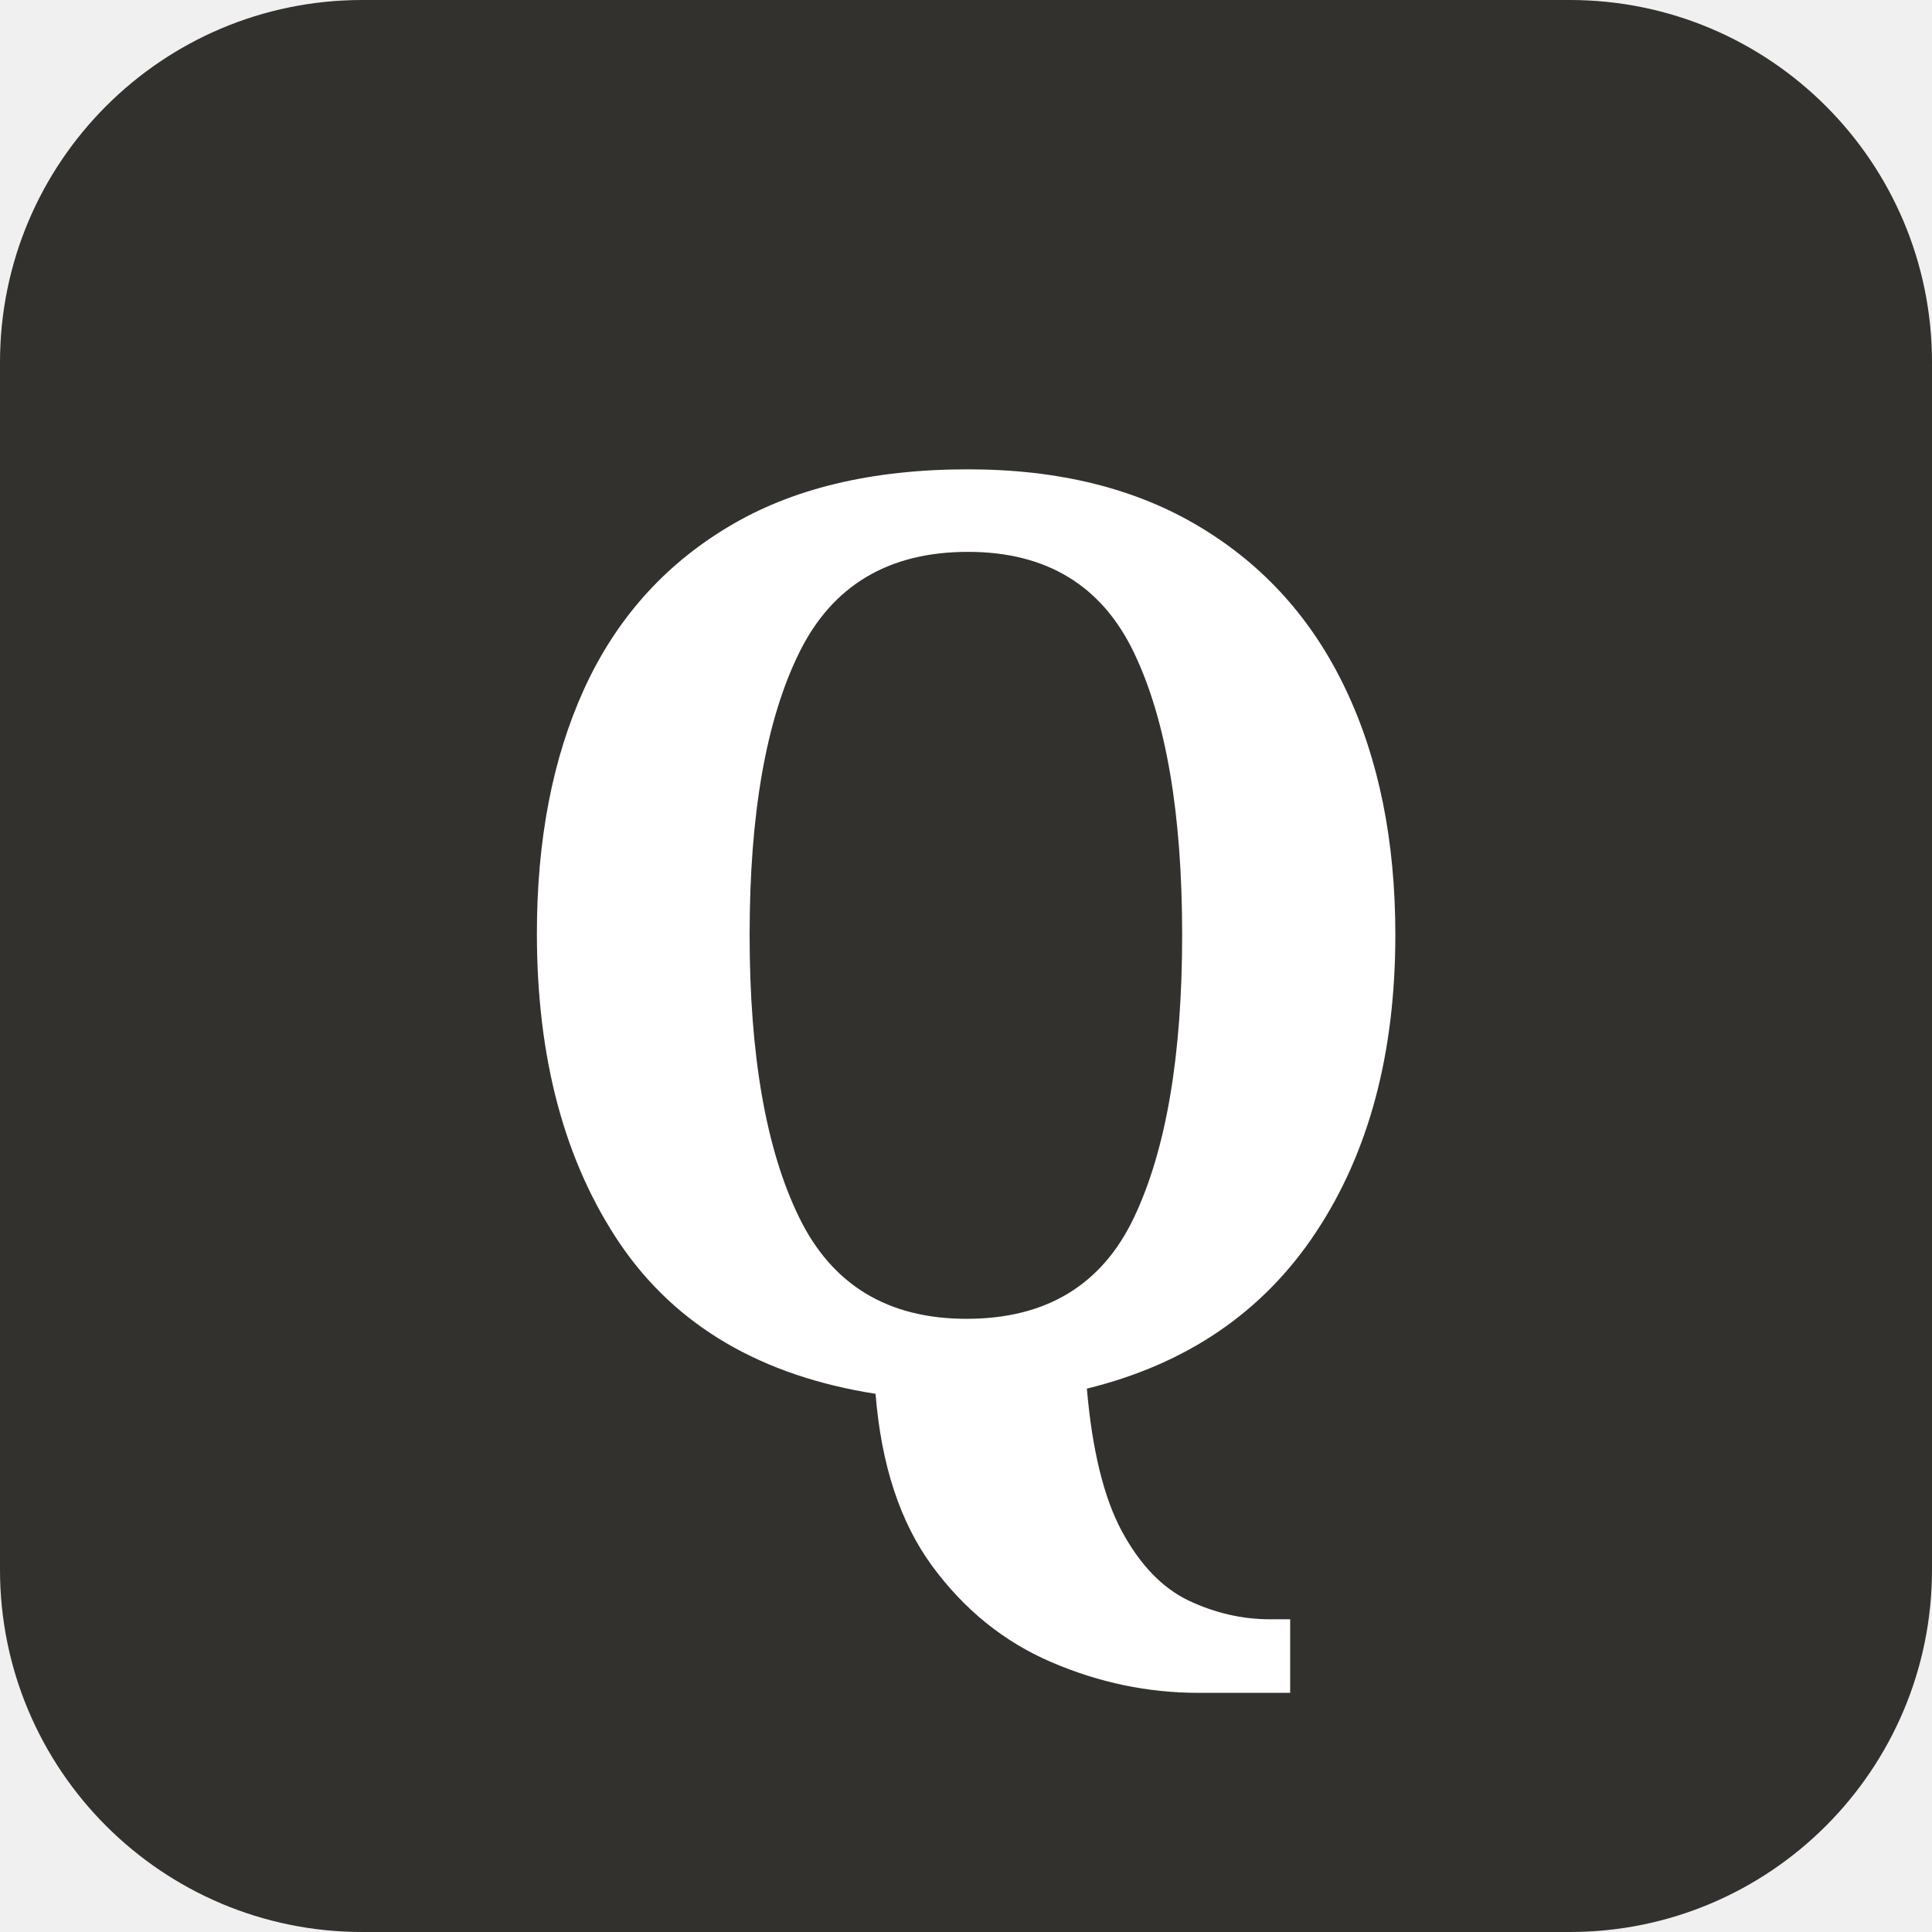
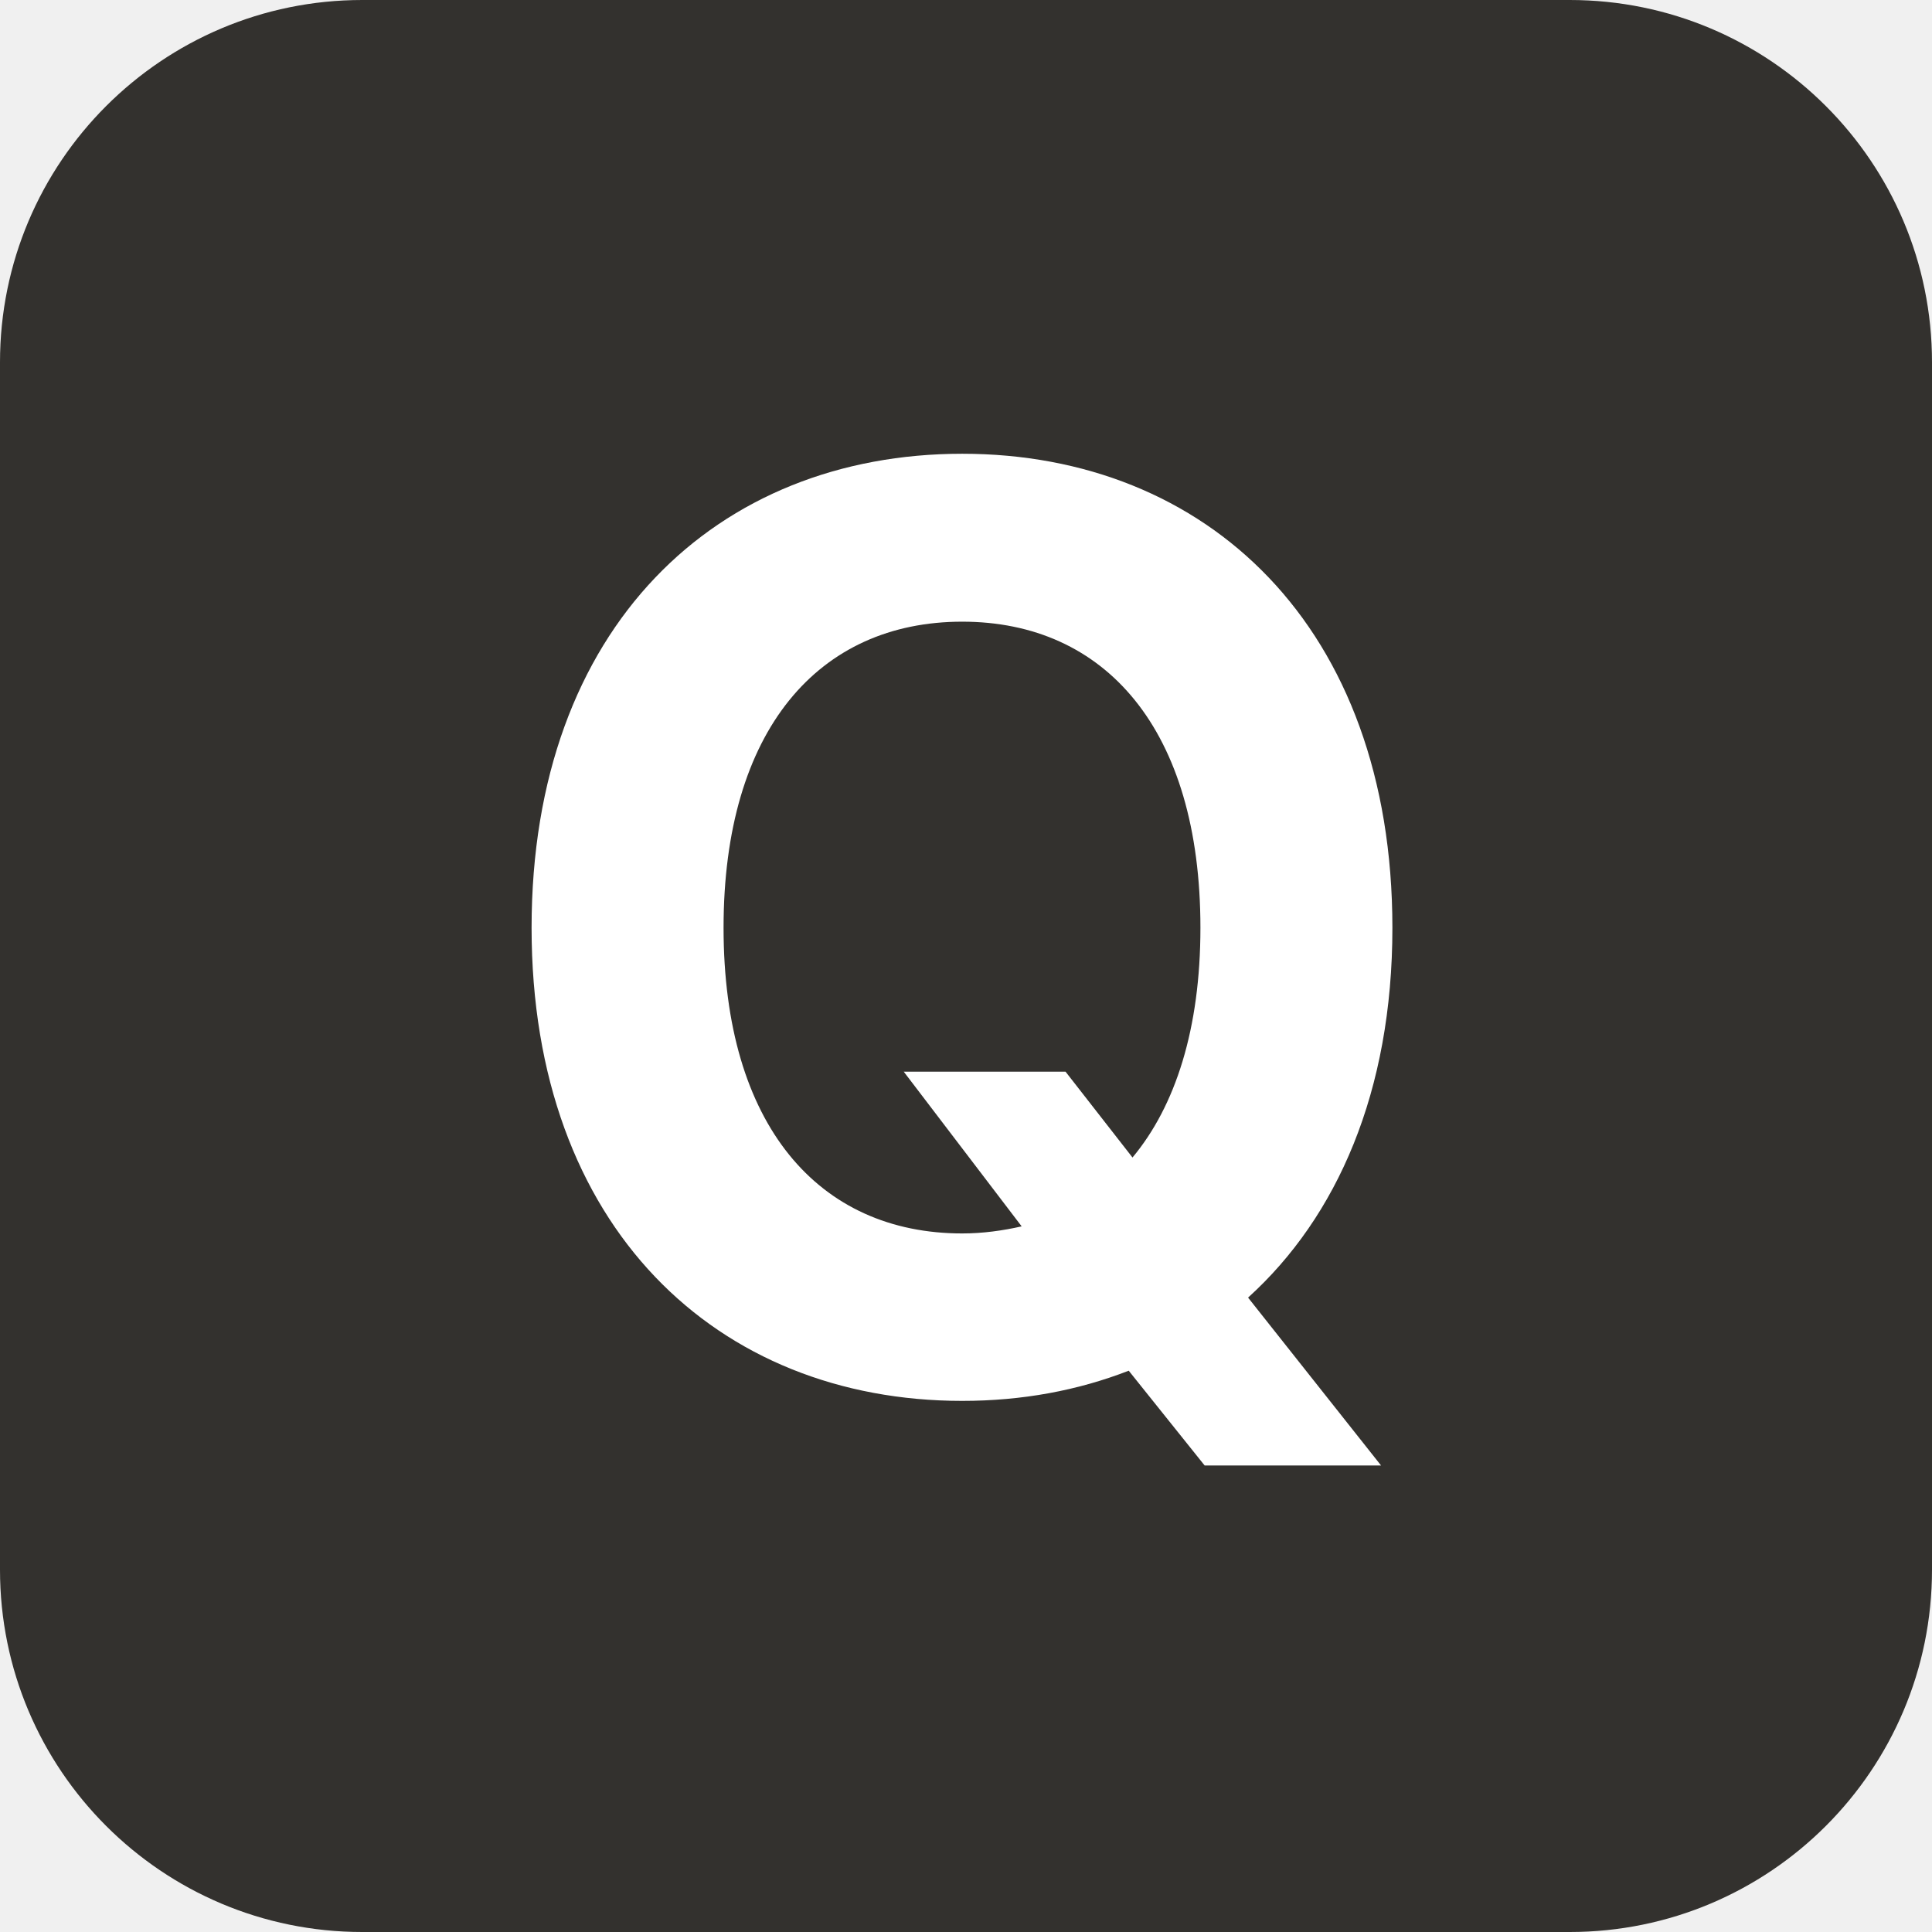
<svg xmlns="http://www.w3.org/2000/svg" viewBox="0 0 64 64">
  <rect width="64" height="64" rx="12" fill="#33312E" />
-   <text x="32" y="46" text-anchor="middle" font-family="EB Garamond, Garamond, Georgia, serif" font-weight="700" font-size="42" fill="#fff">Q</text>
+   <text x="32" y="46" text-anchor="middle" font-family="Inter, Segoe UI, Roboto, Arial, sans-serif" font-weight="700" font-size="42" fill="#fff">Q</text>
</svg>
